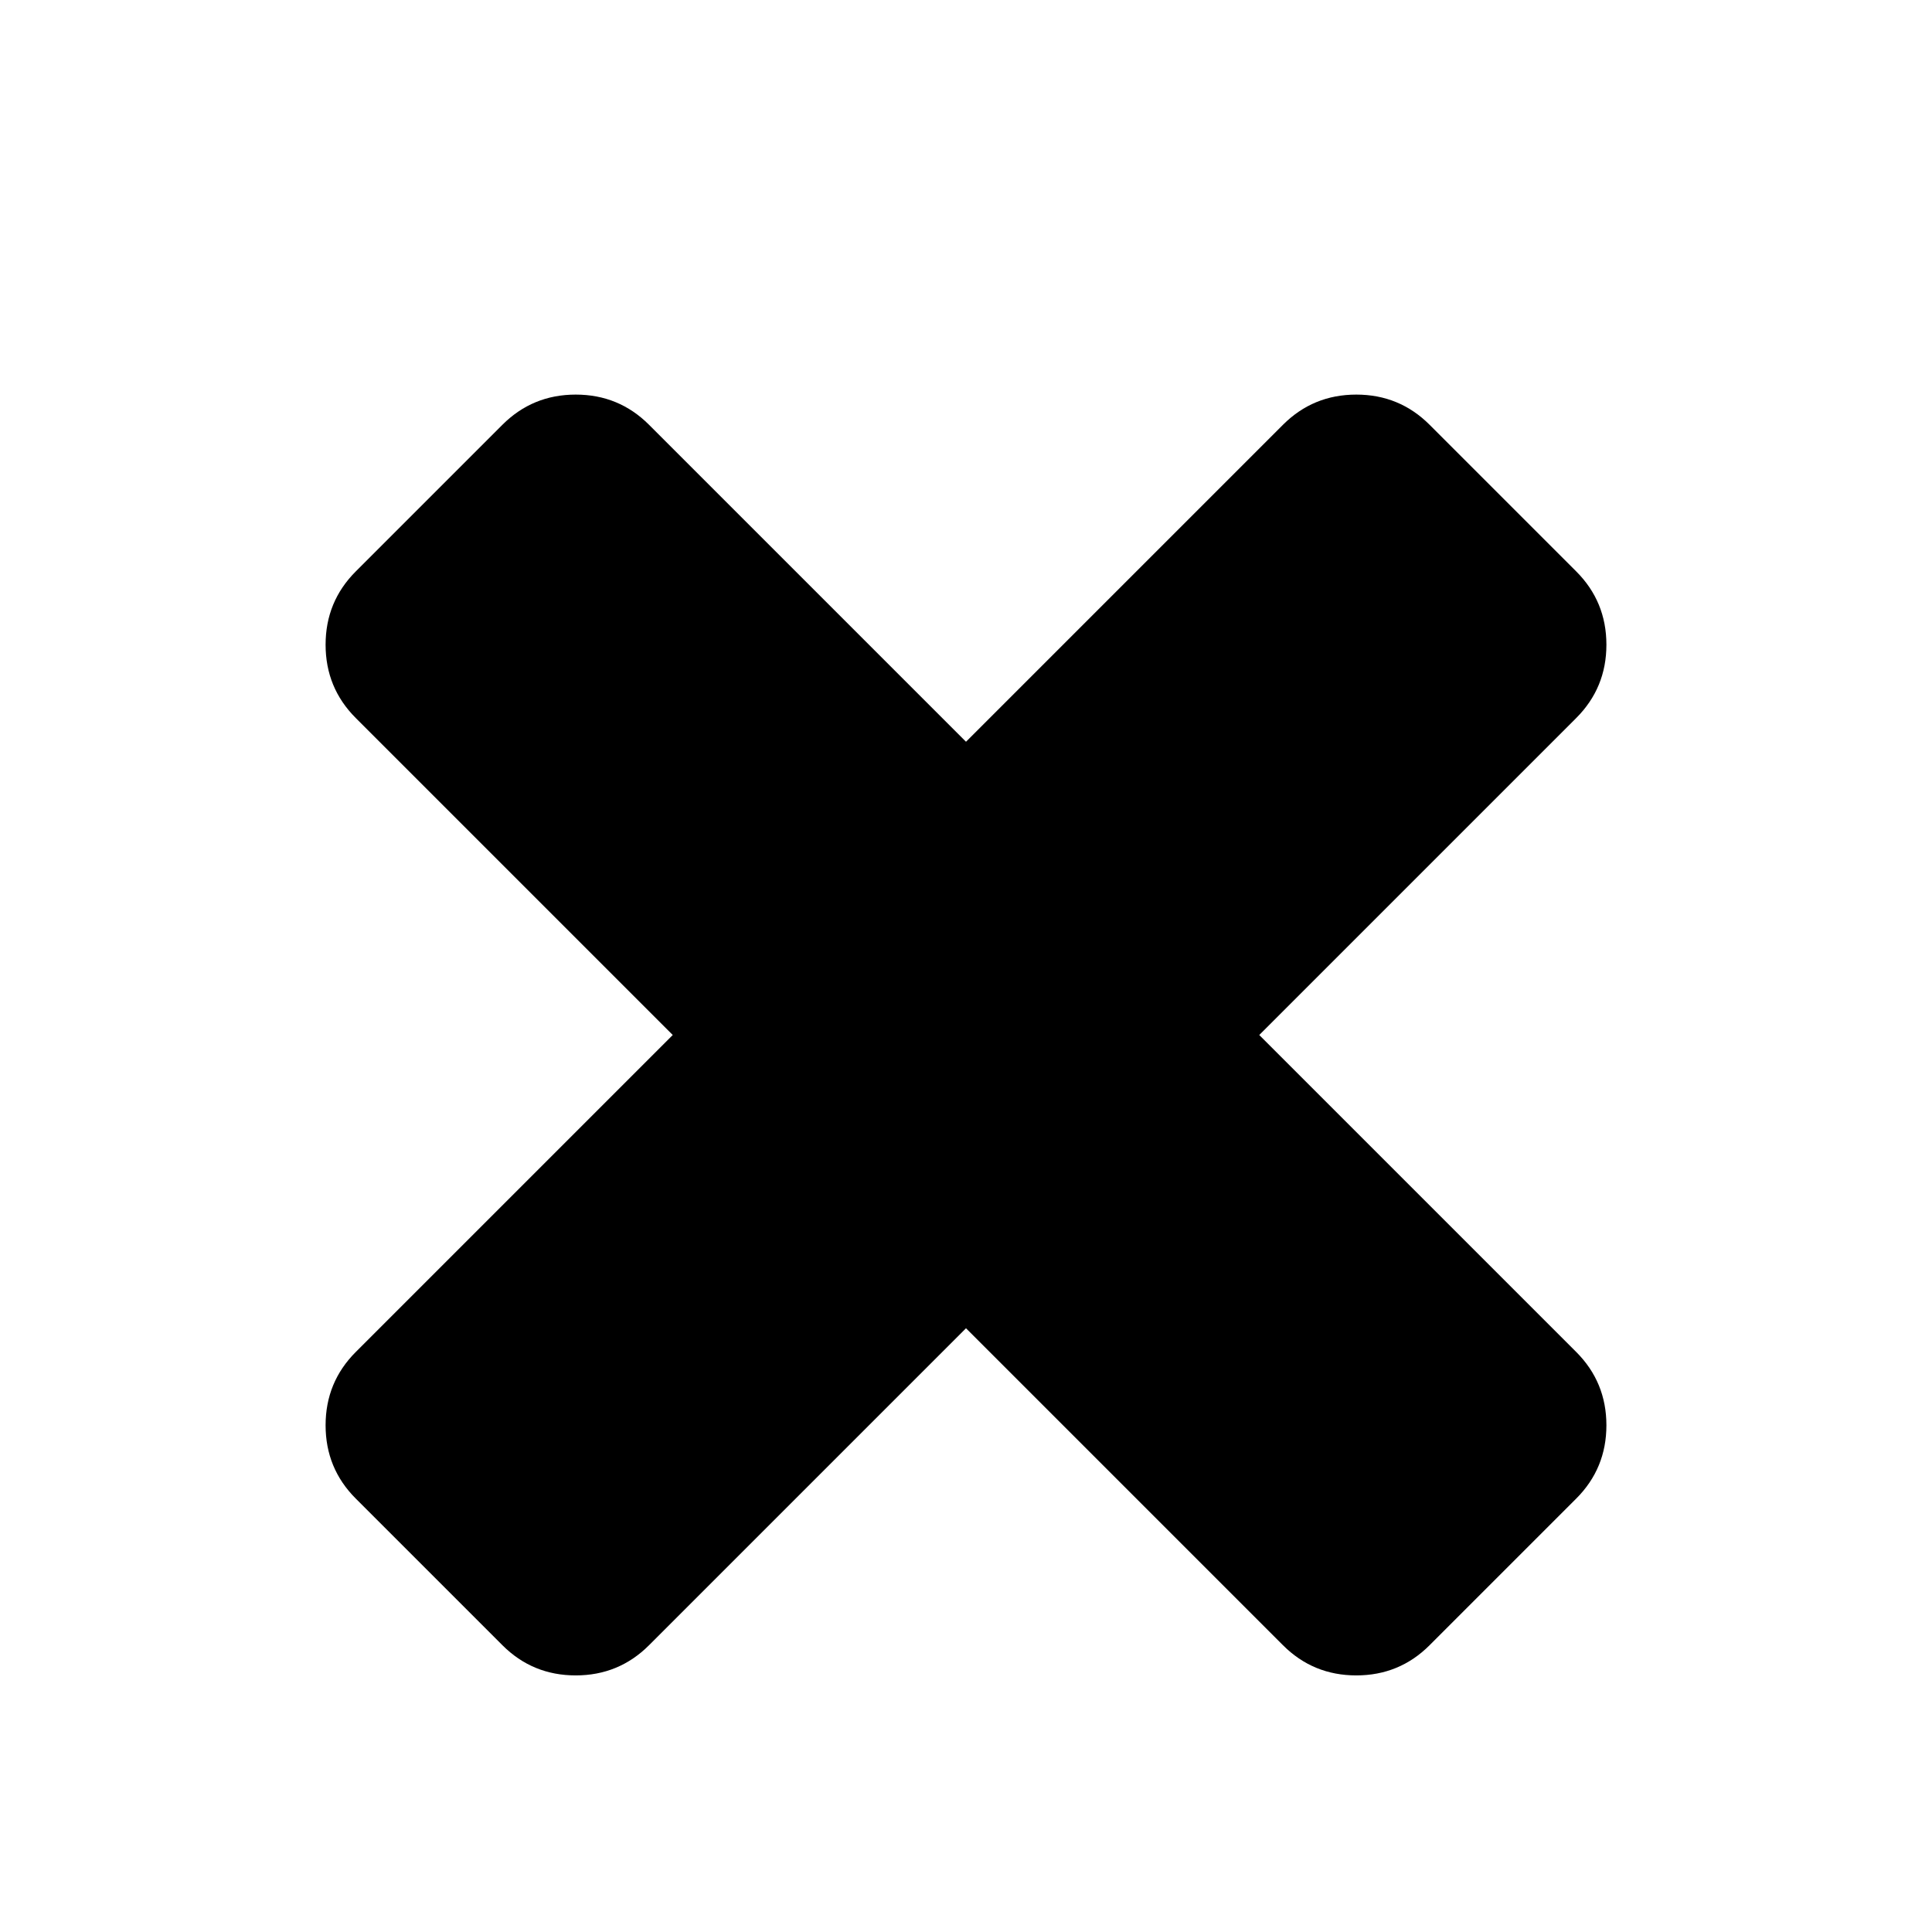
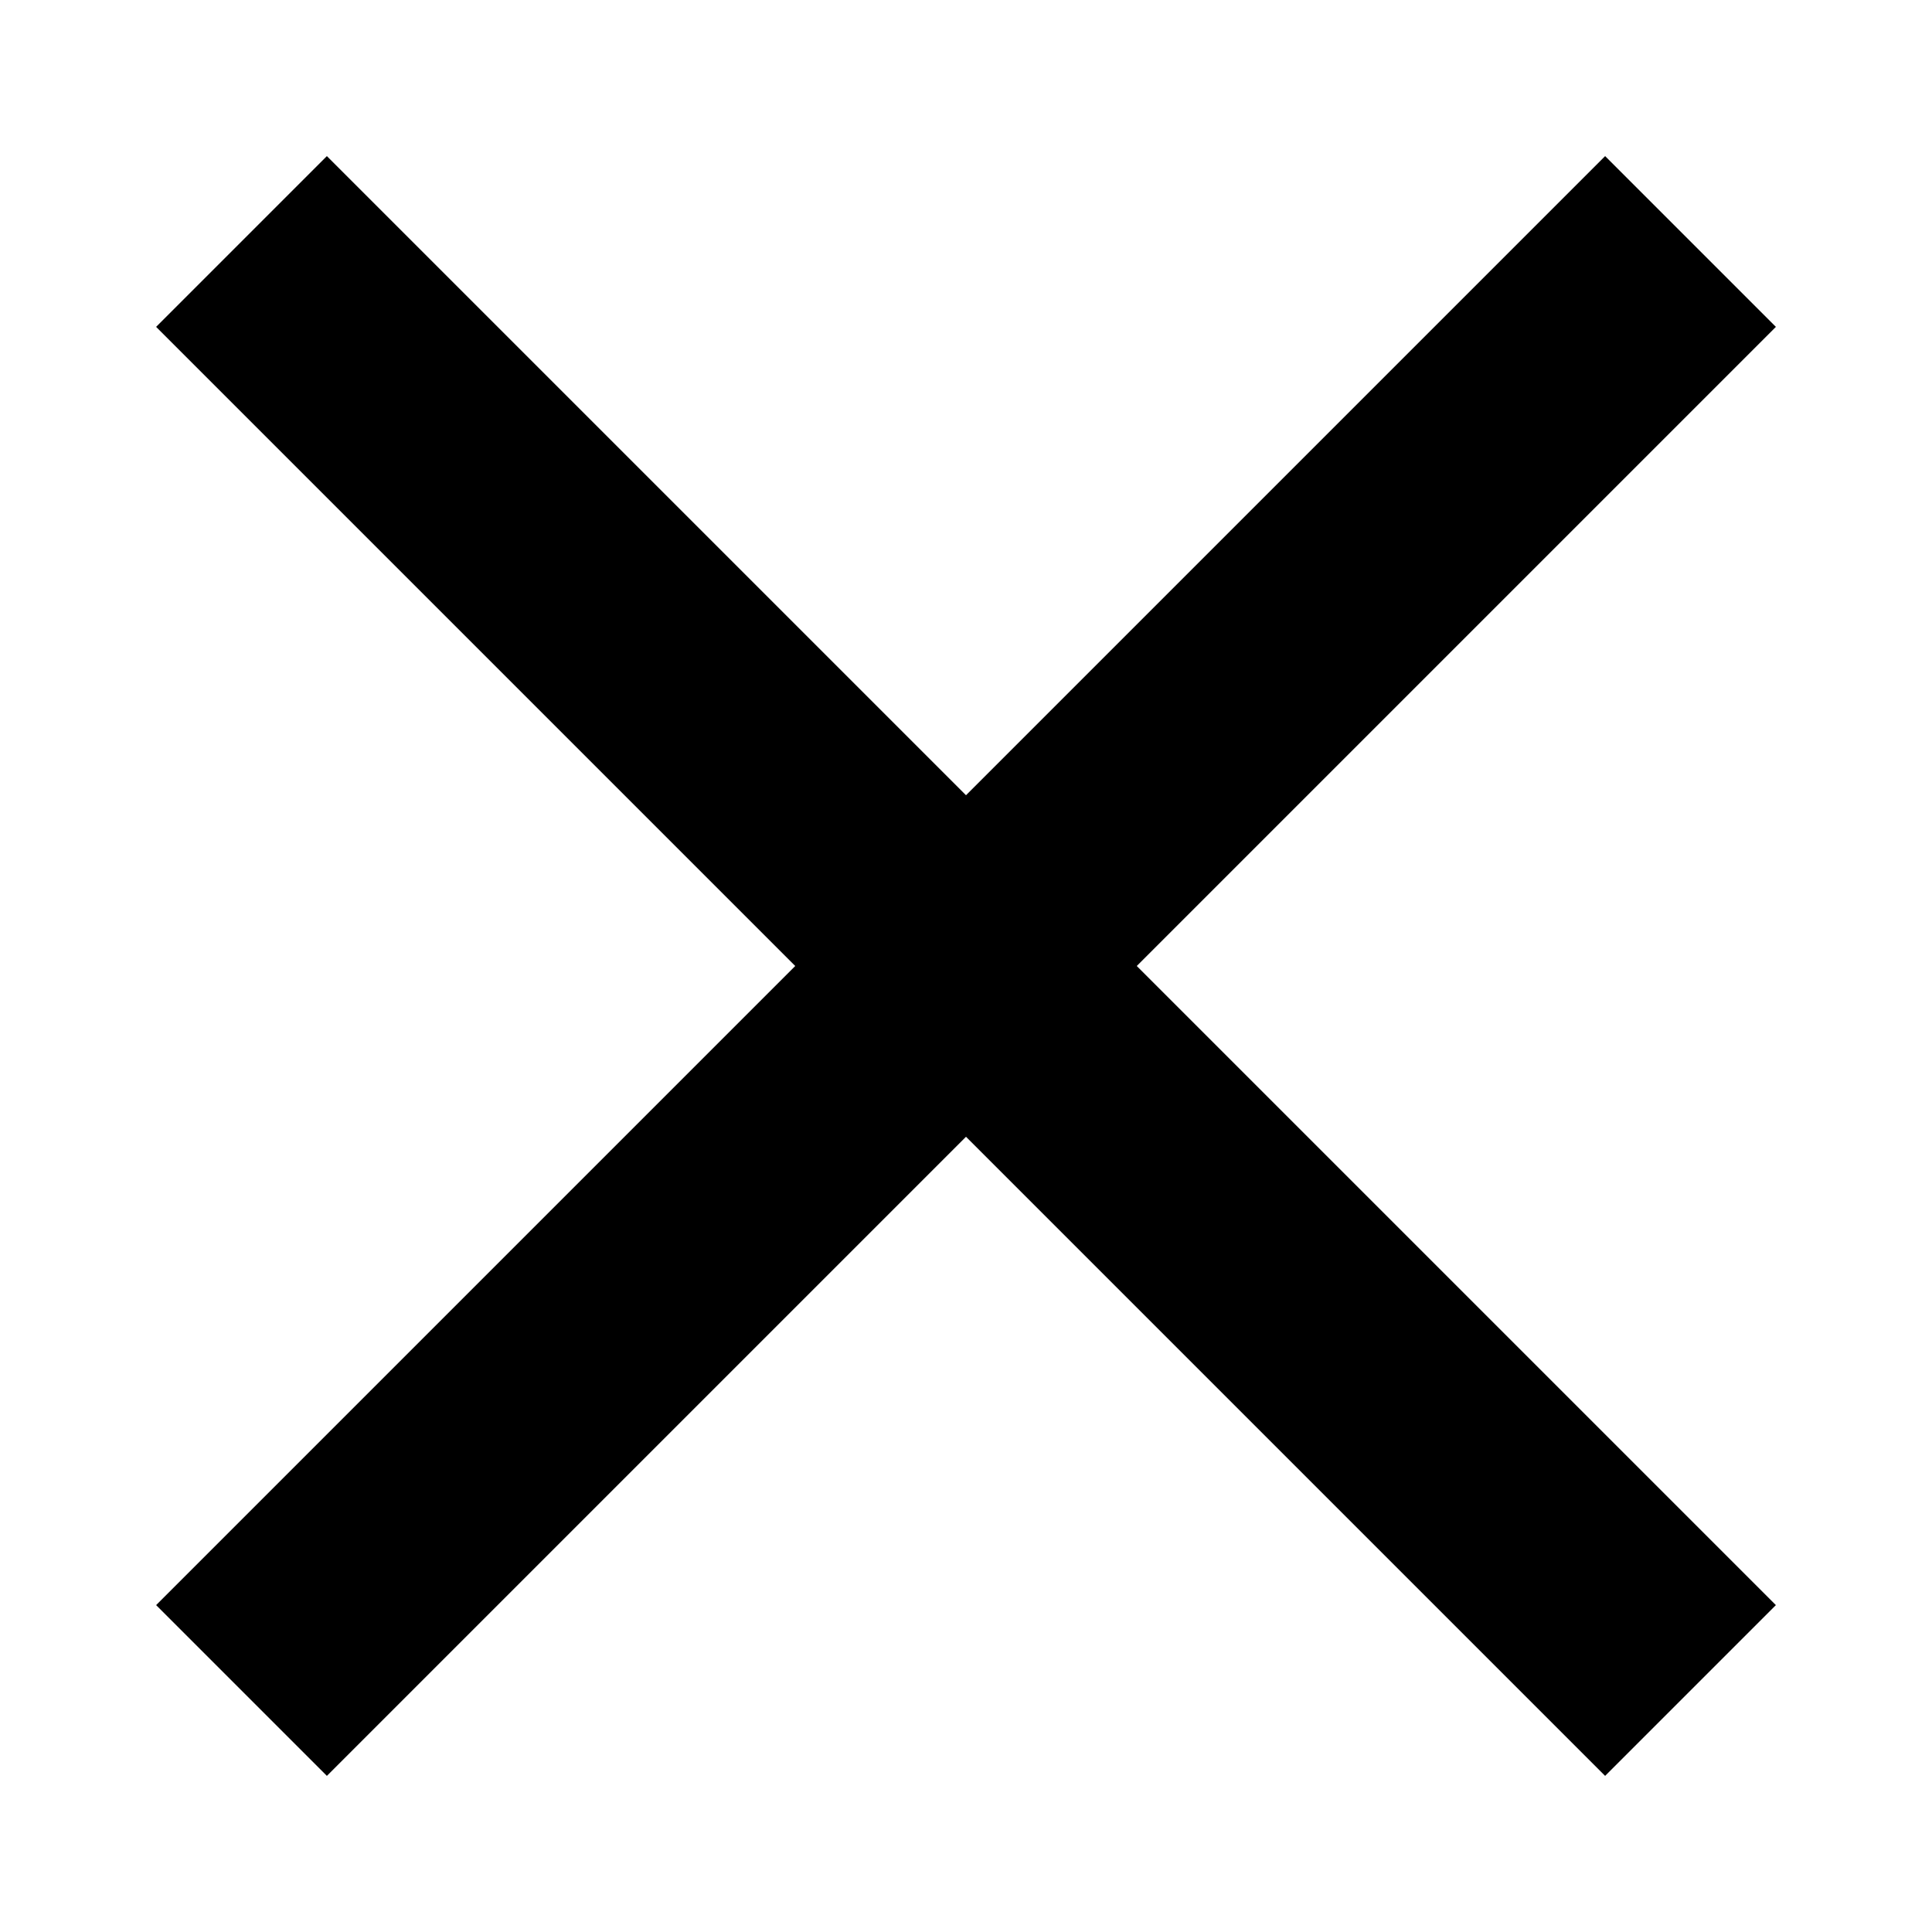
- <svg viewBox="0 0 1792 1792">
-   <path d="M1490 1322q0 40-28 68l-136 136q-28 28-68 28t-68-28l-294-294-294 294q-28 28-68 28t-68-28l-136-136q-28-28-28-68t28-68l294-294-294-294q-28-28-28-68t28-68l136-136q28-28 68-28t68 28l294 294 294-294q28-28 68-28t68 28l136 136q28 28 28 68t-28 68l-294 294 294 294q28 28 28 68z" />
+ <svg xmlns="http://www.w3.org/2000/svg" viewBox="0 0 16 16">
+   <g id="layer1" transform="translate(0,-1036.362)">
+     <path d="m 2,1050.362 12,-12" id="path2985" style="fill:none;stroke:#000000;stroke-width:2;stroke-linecap:butt;stroke-linejoin:miter;stroke-miterlimit:4;stroke-opacity:1;stroke-dasharray:none" />
+     <path d="m 2,1038.362 12,12" id="path2985-1" style="fill:none;stroke:#000000;stroke-width:2;stroke-linecap:butt;stroke-linejoin:miter;stroke-miterlimit:4;stroke-opacity:1;stroke-dasharray:none" />
+   </g>
</svg>
